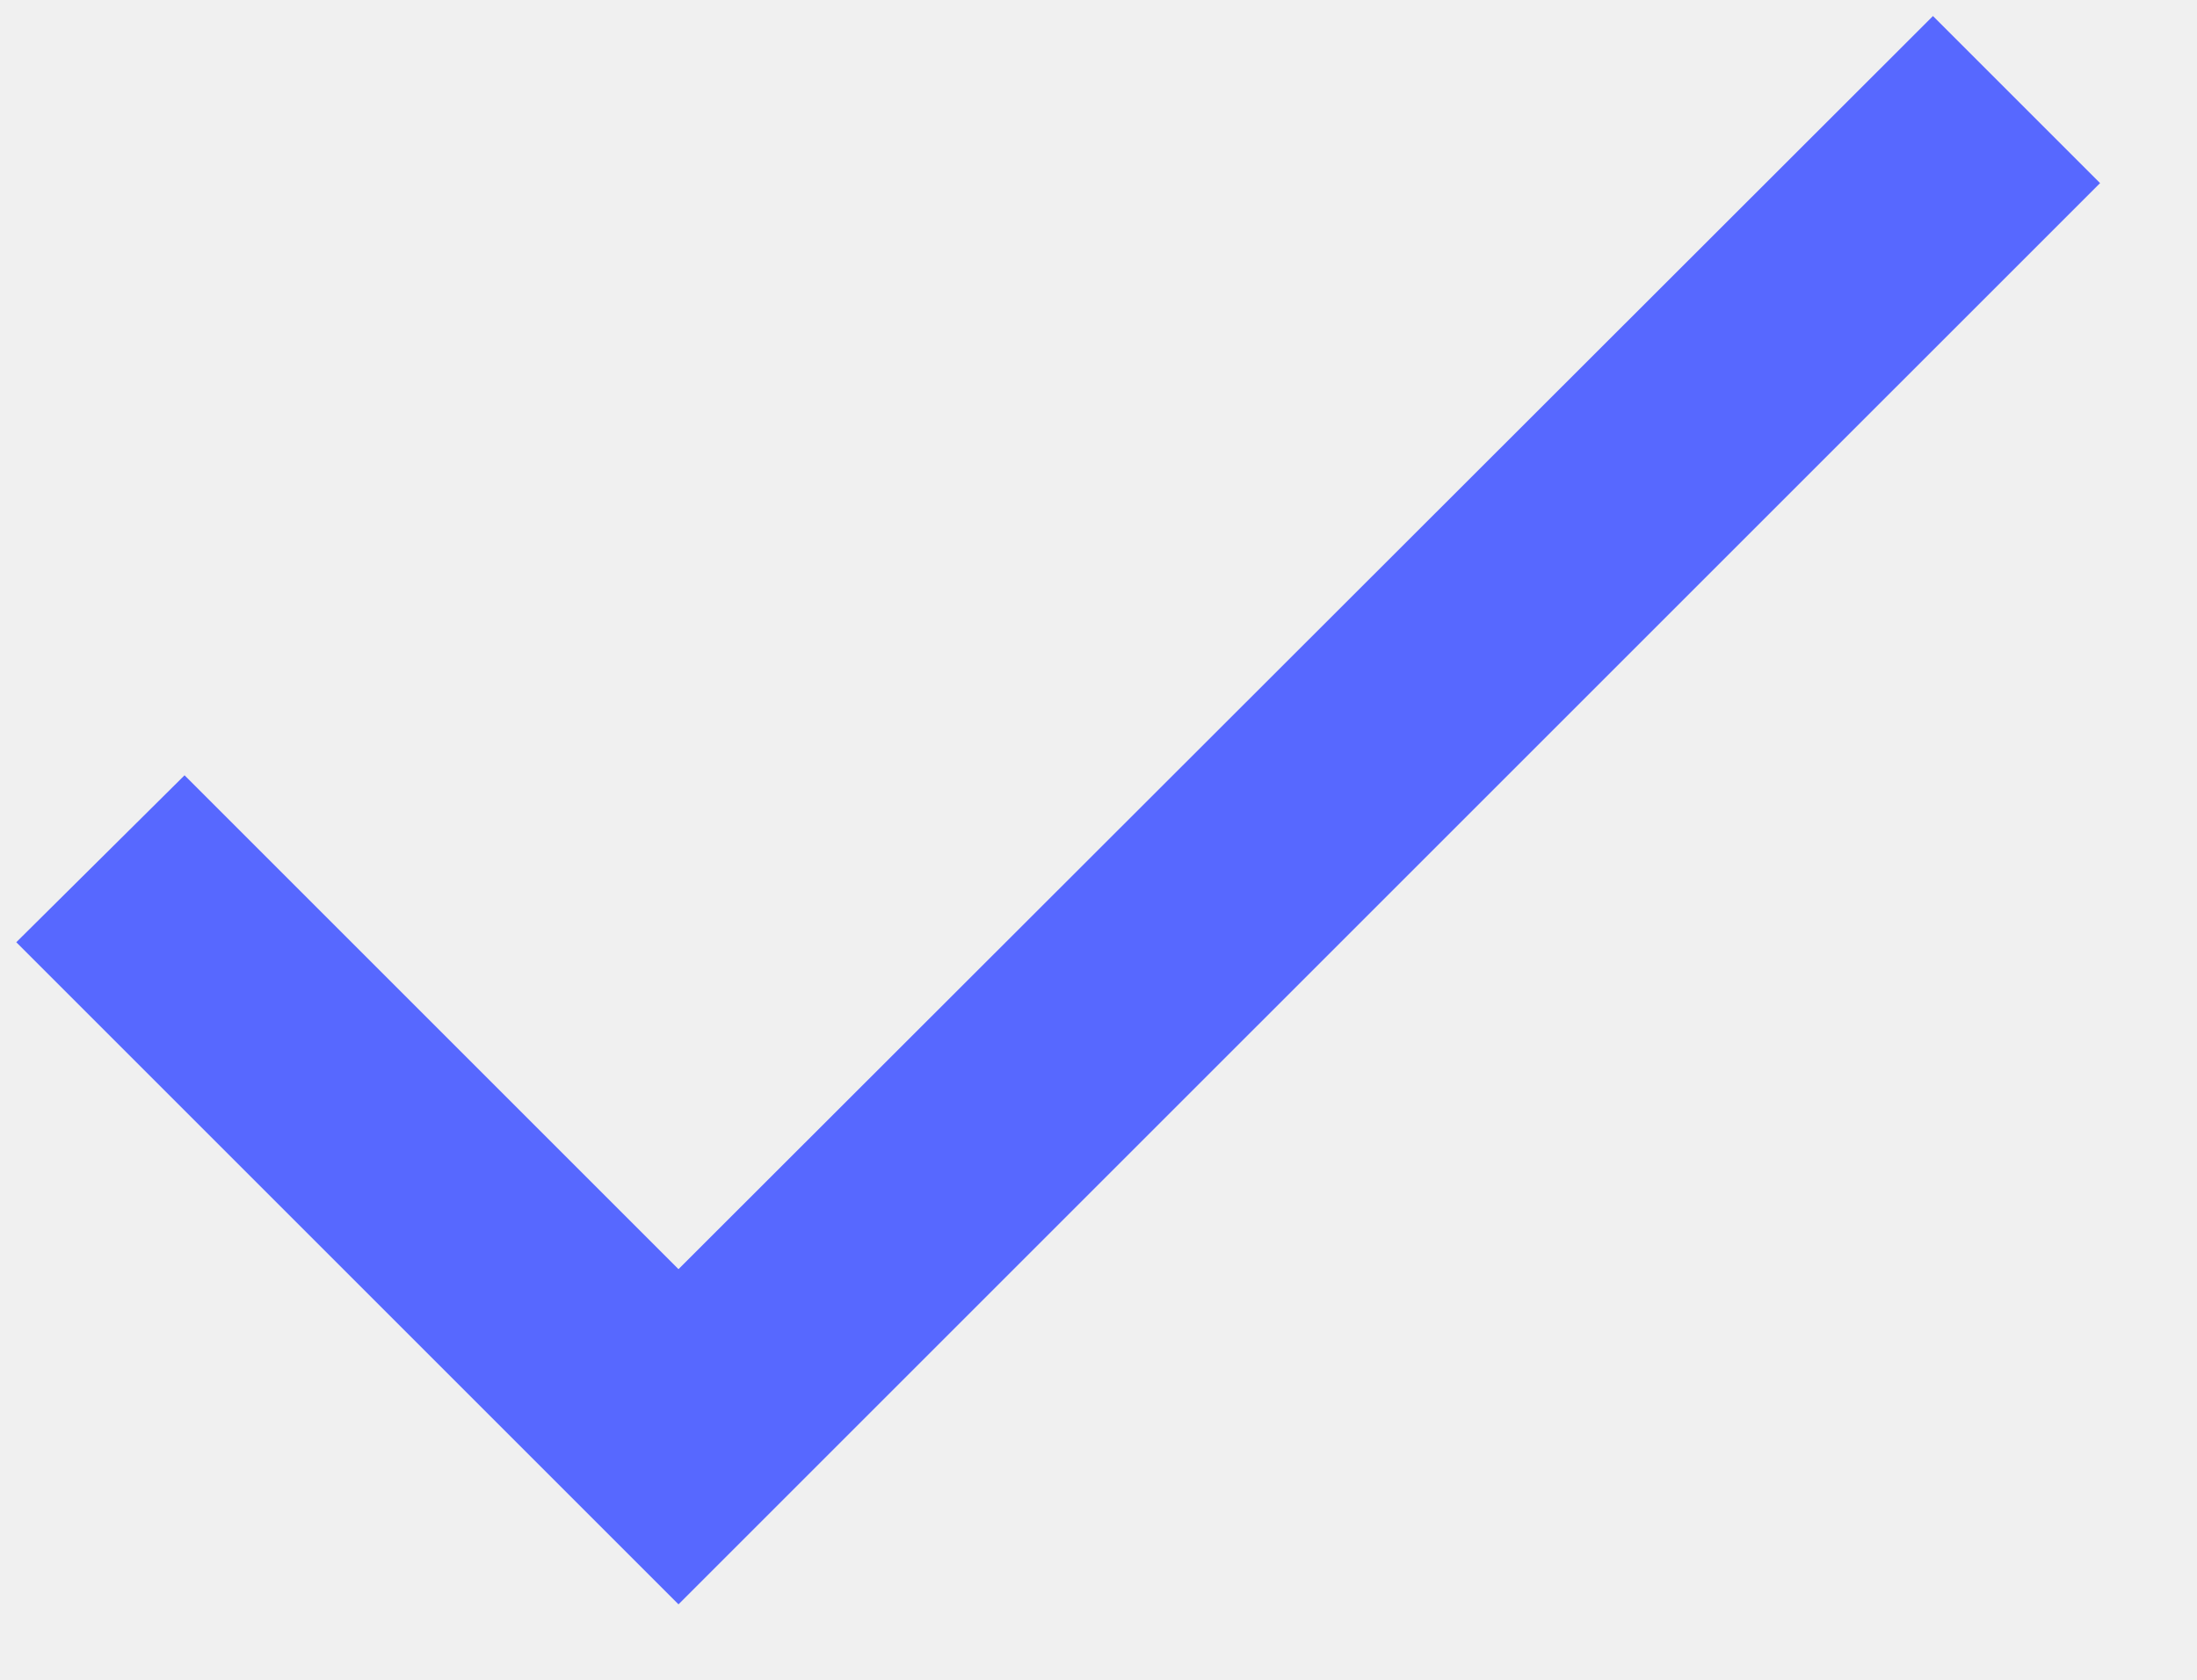
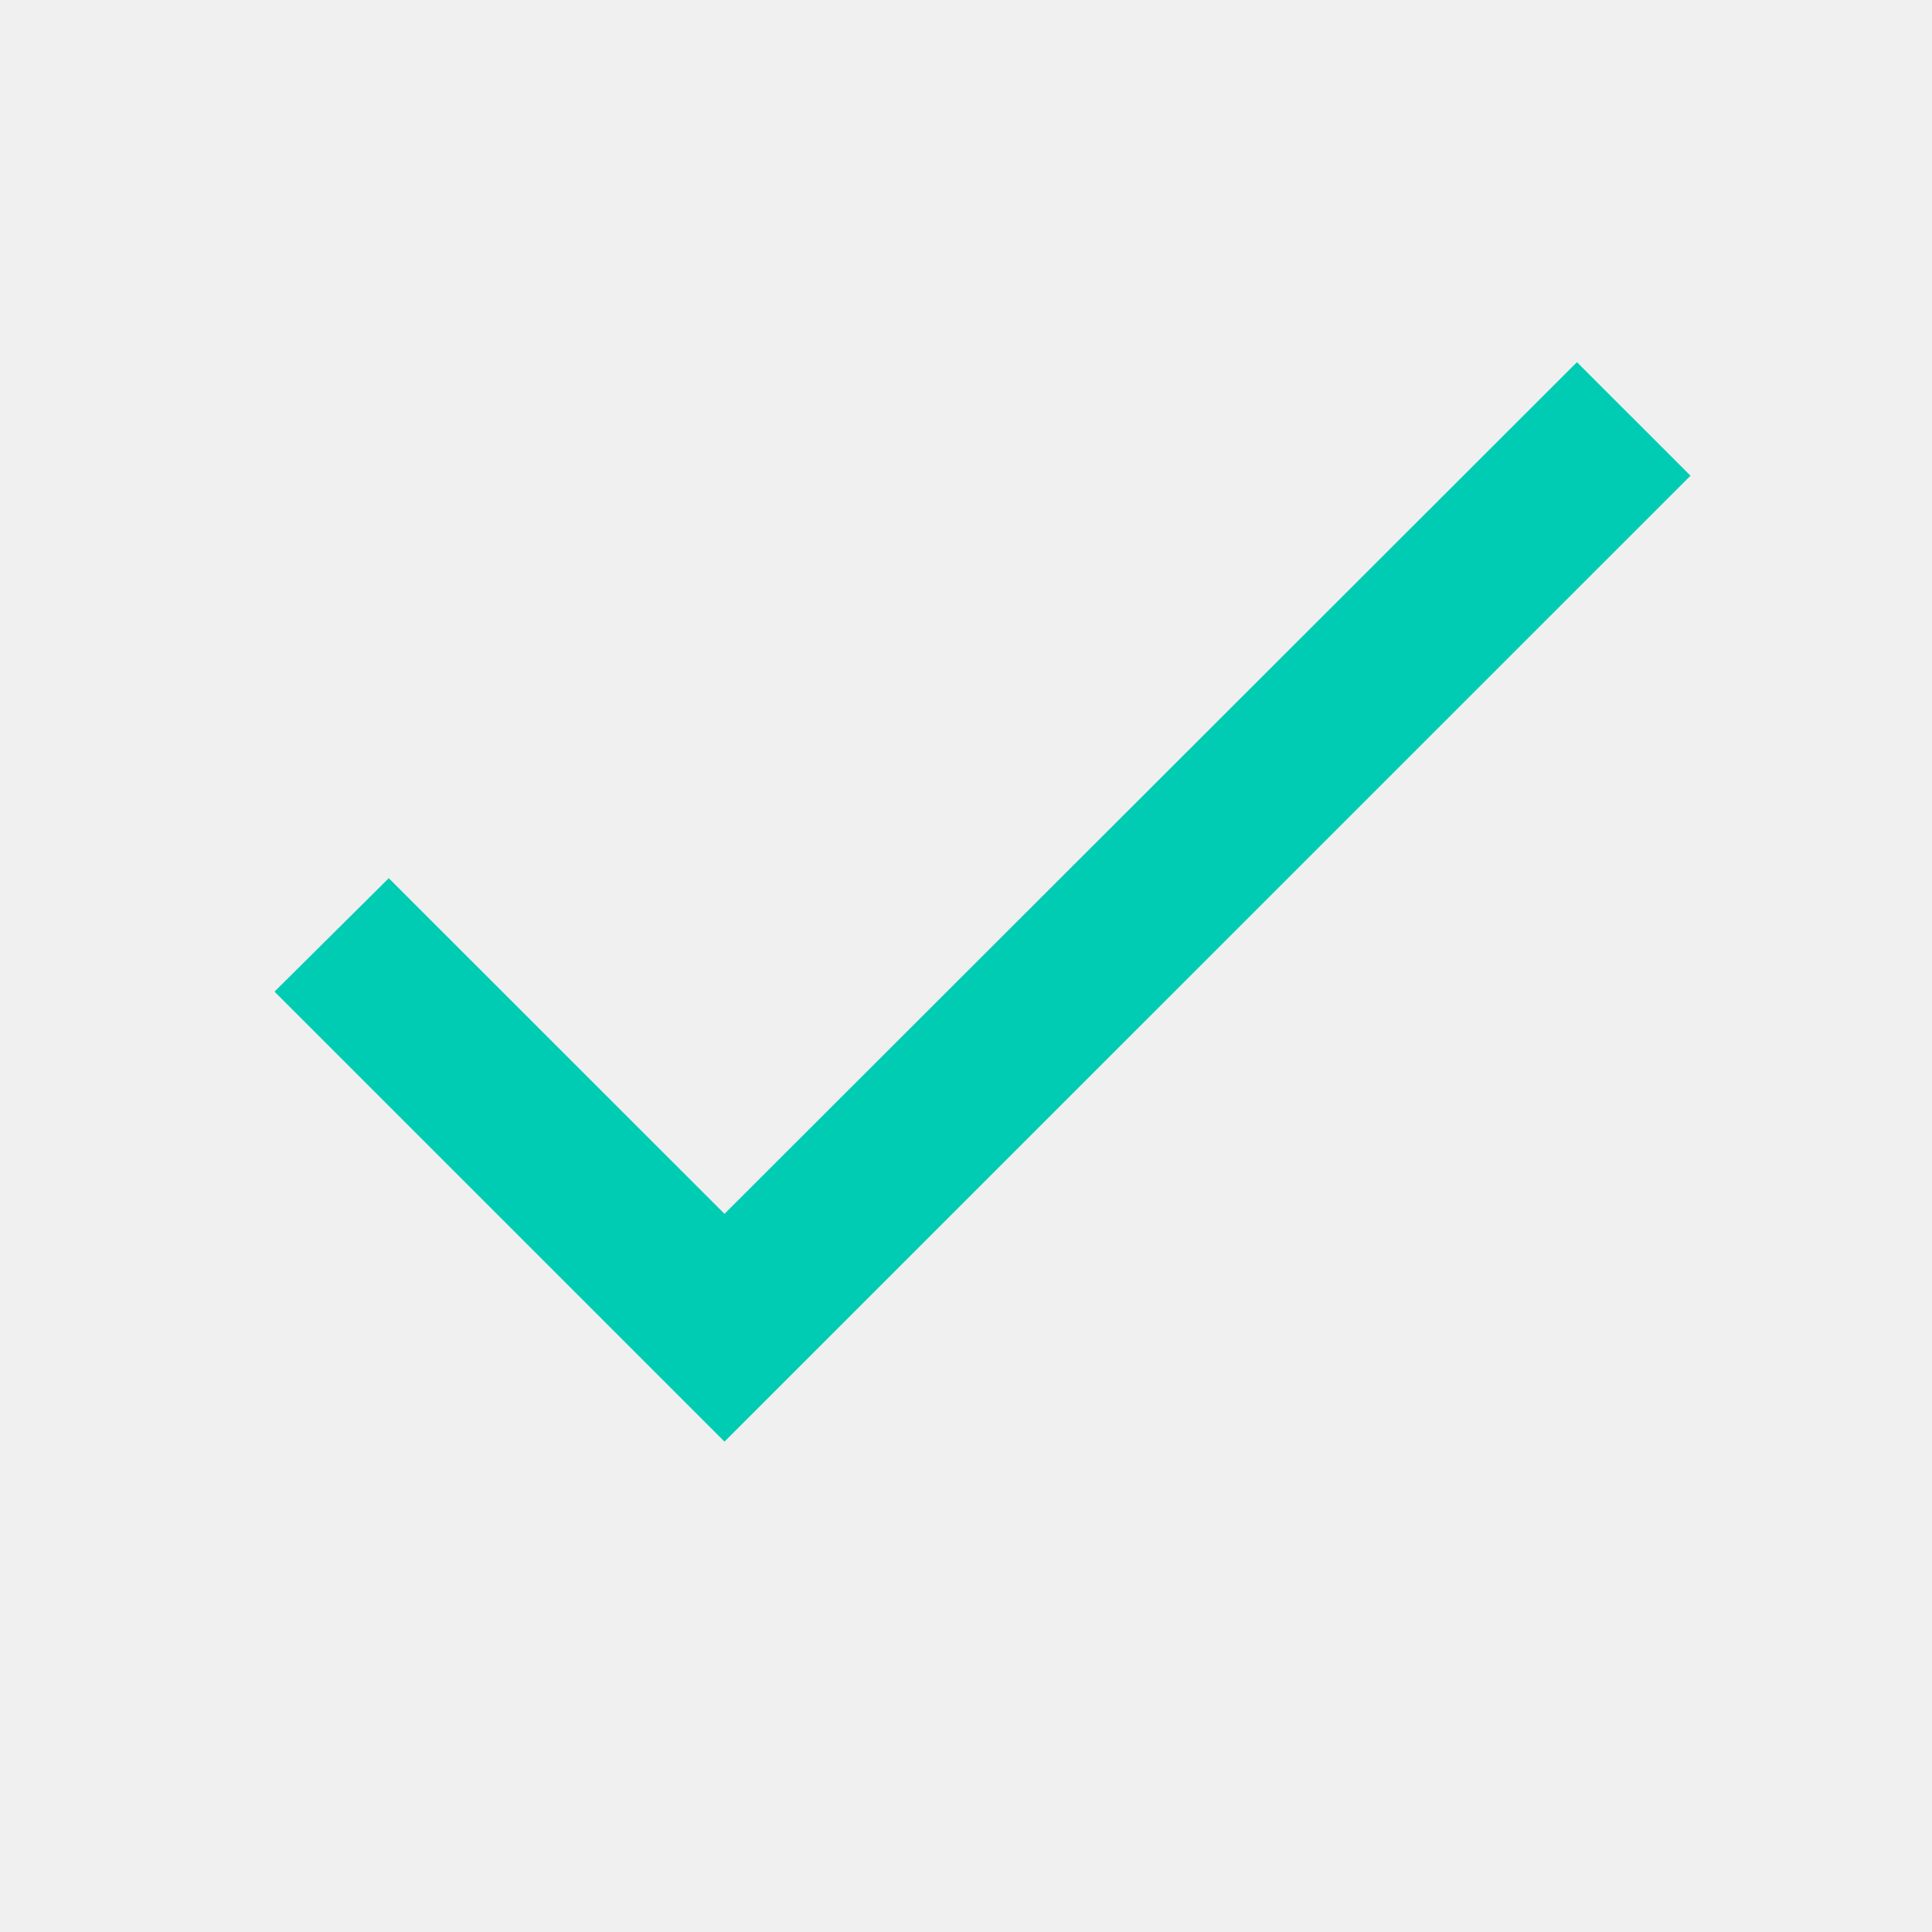
- <svg xmlns="http://www.w3.org/2000/svg" width="17" height="13" viewBox="0 0 17 13" fill="none">
-   <path d="M5.25 9.822L1.428 6L0.126 7.292L5.25 12.416L16.25 1.417L14.957 0.124L5.25 9.822Z" fill="#5768FF" />
+ <svg xmlns="http://www.w3.org/2000/svg" width="22" height="22" viewBox="0 0 22 22" fill="none">
+   <g clip-path="url(#clip0_287_6297)">
+     <path d="M8.25 13.822L4.427 10L3.126 11.292L8.25 16.416L19.25 5.417L17.957 4.124L8.25 13.822Z" fill="#00CCB4" />
+   </g>
+   <defs>
+     <clipPath id="clip0_287_6297">
+       <rect width="22" height="22" fill="white" />
+     </clipPath>
+   </defs>
</svg>
